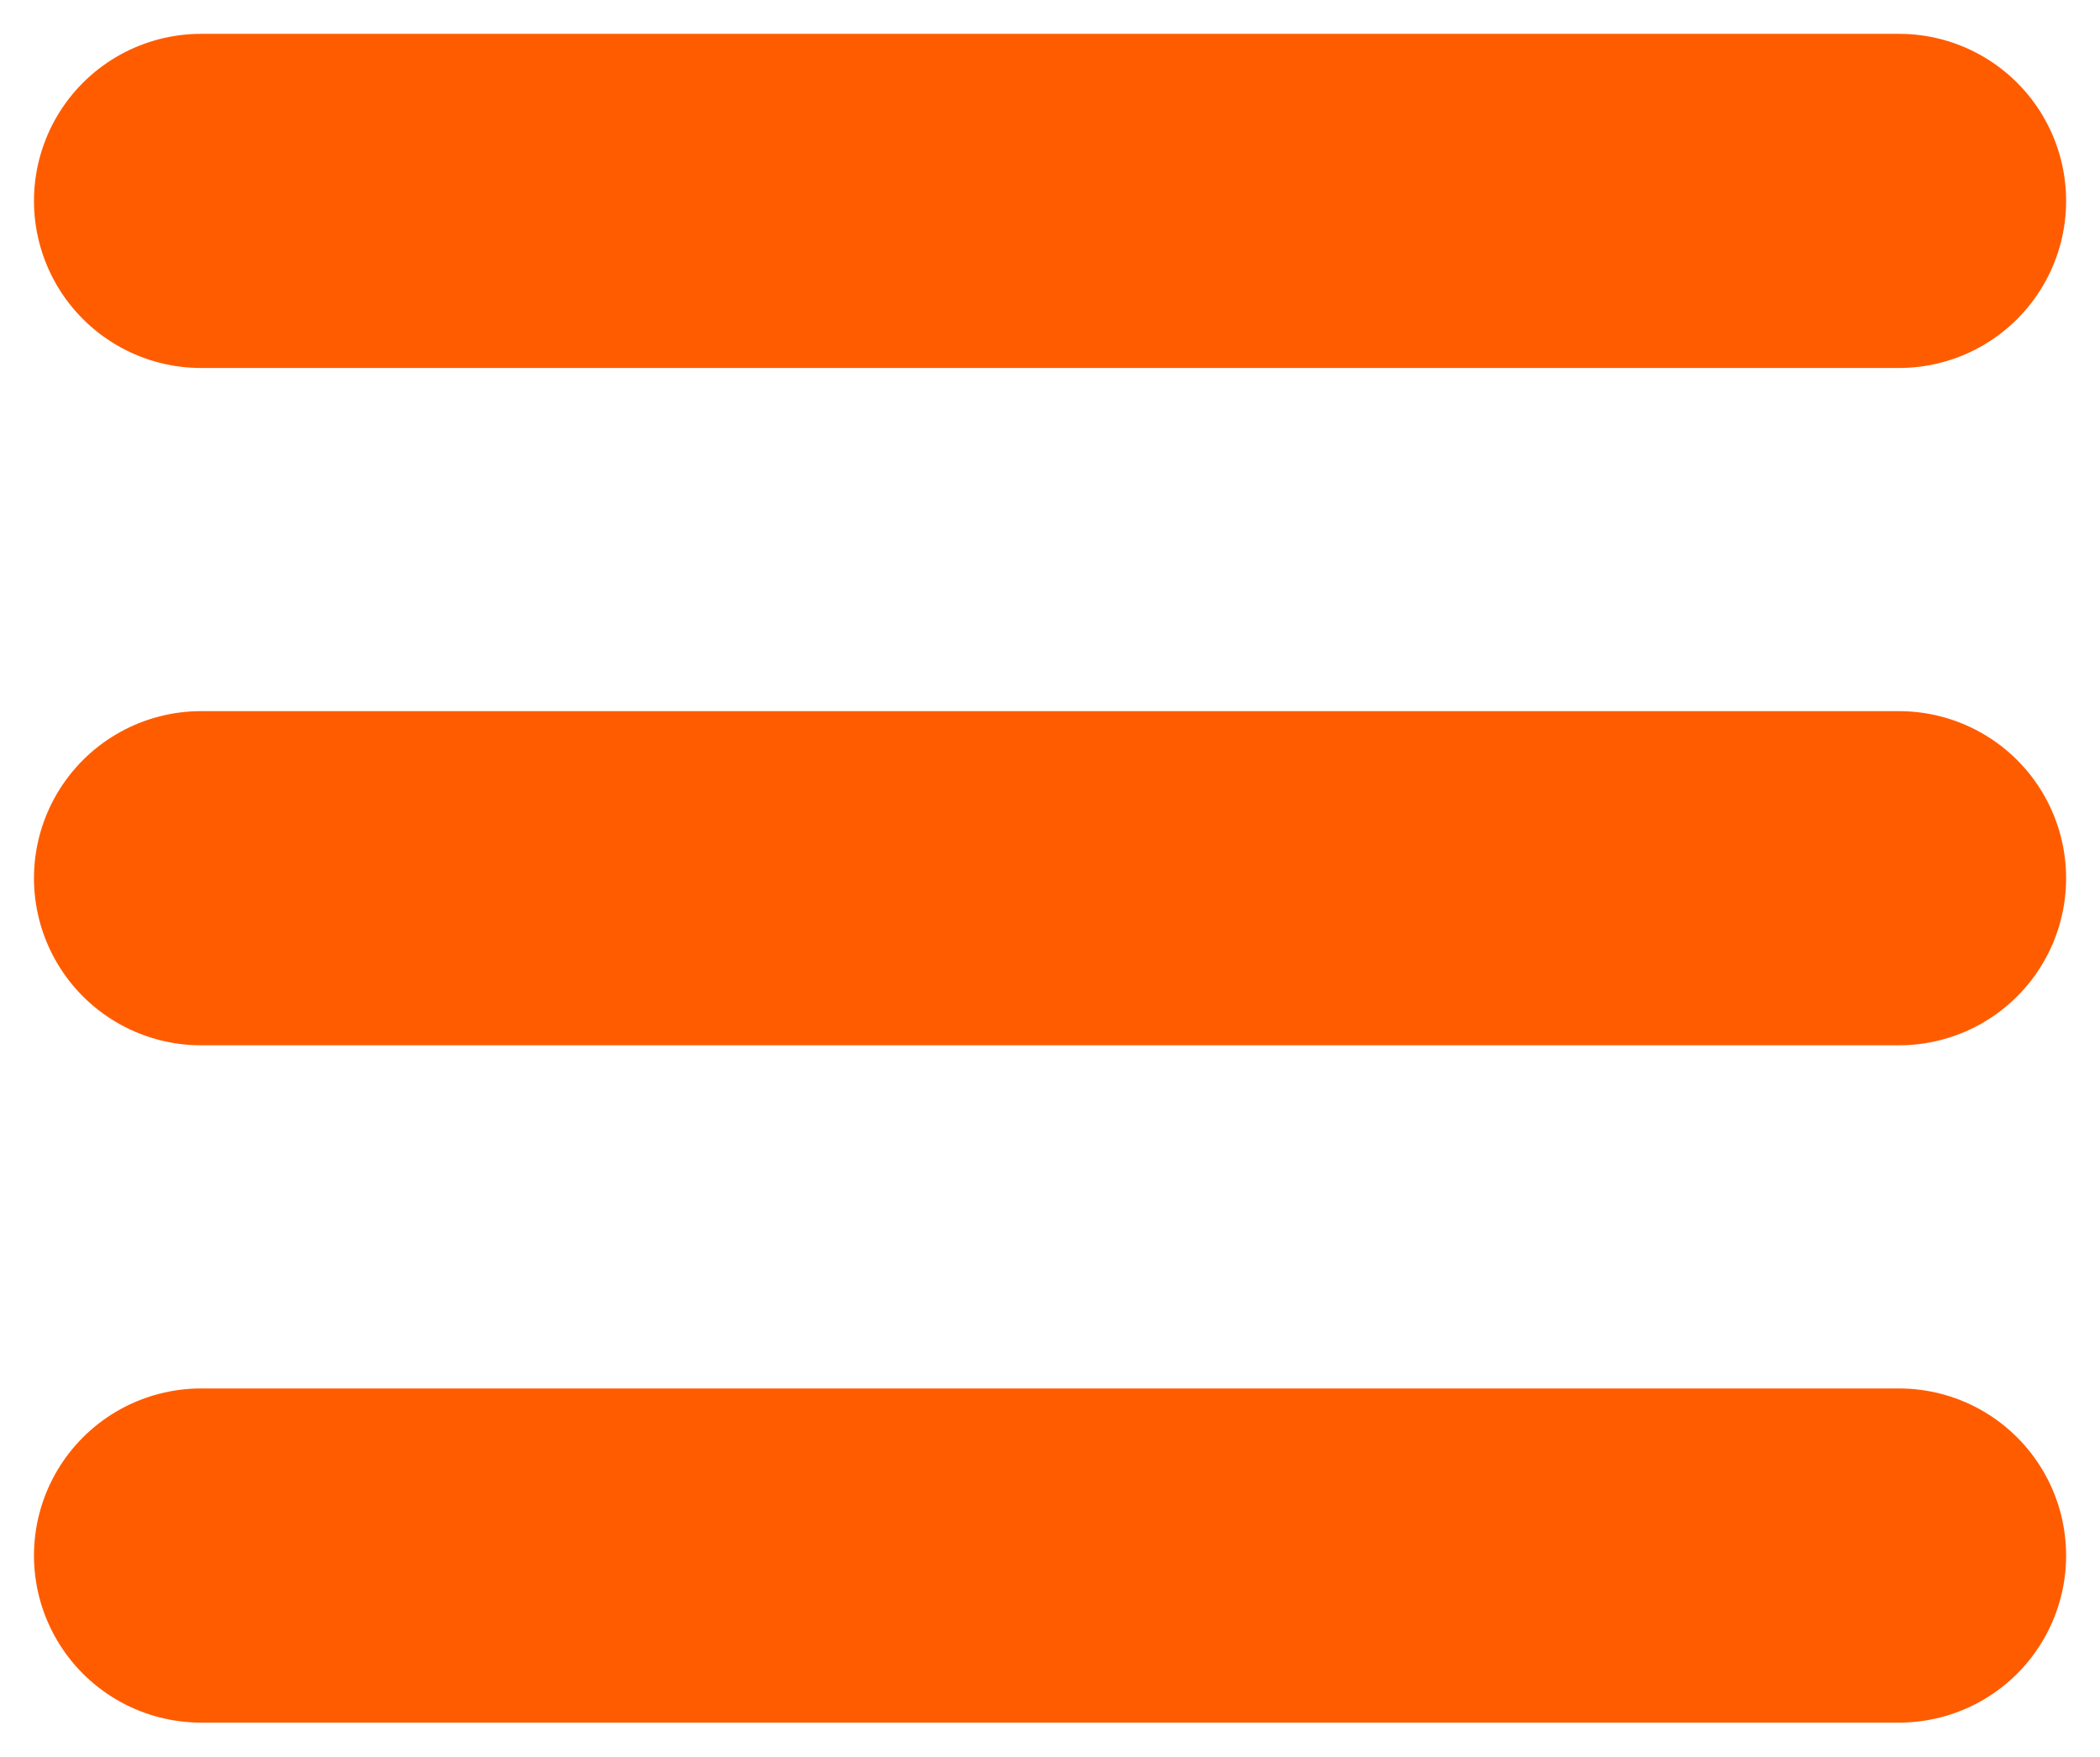
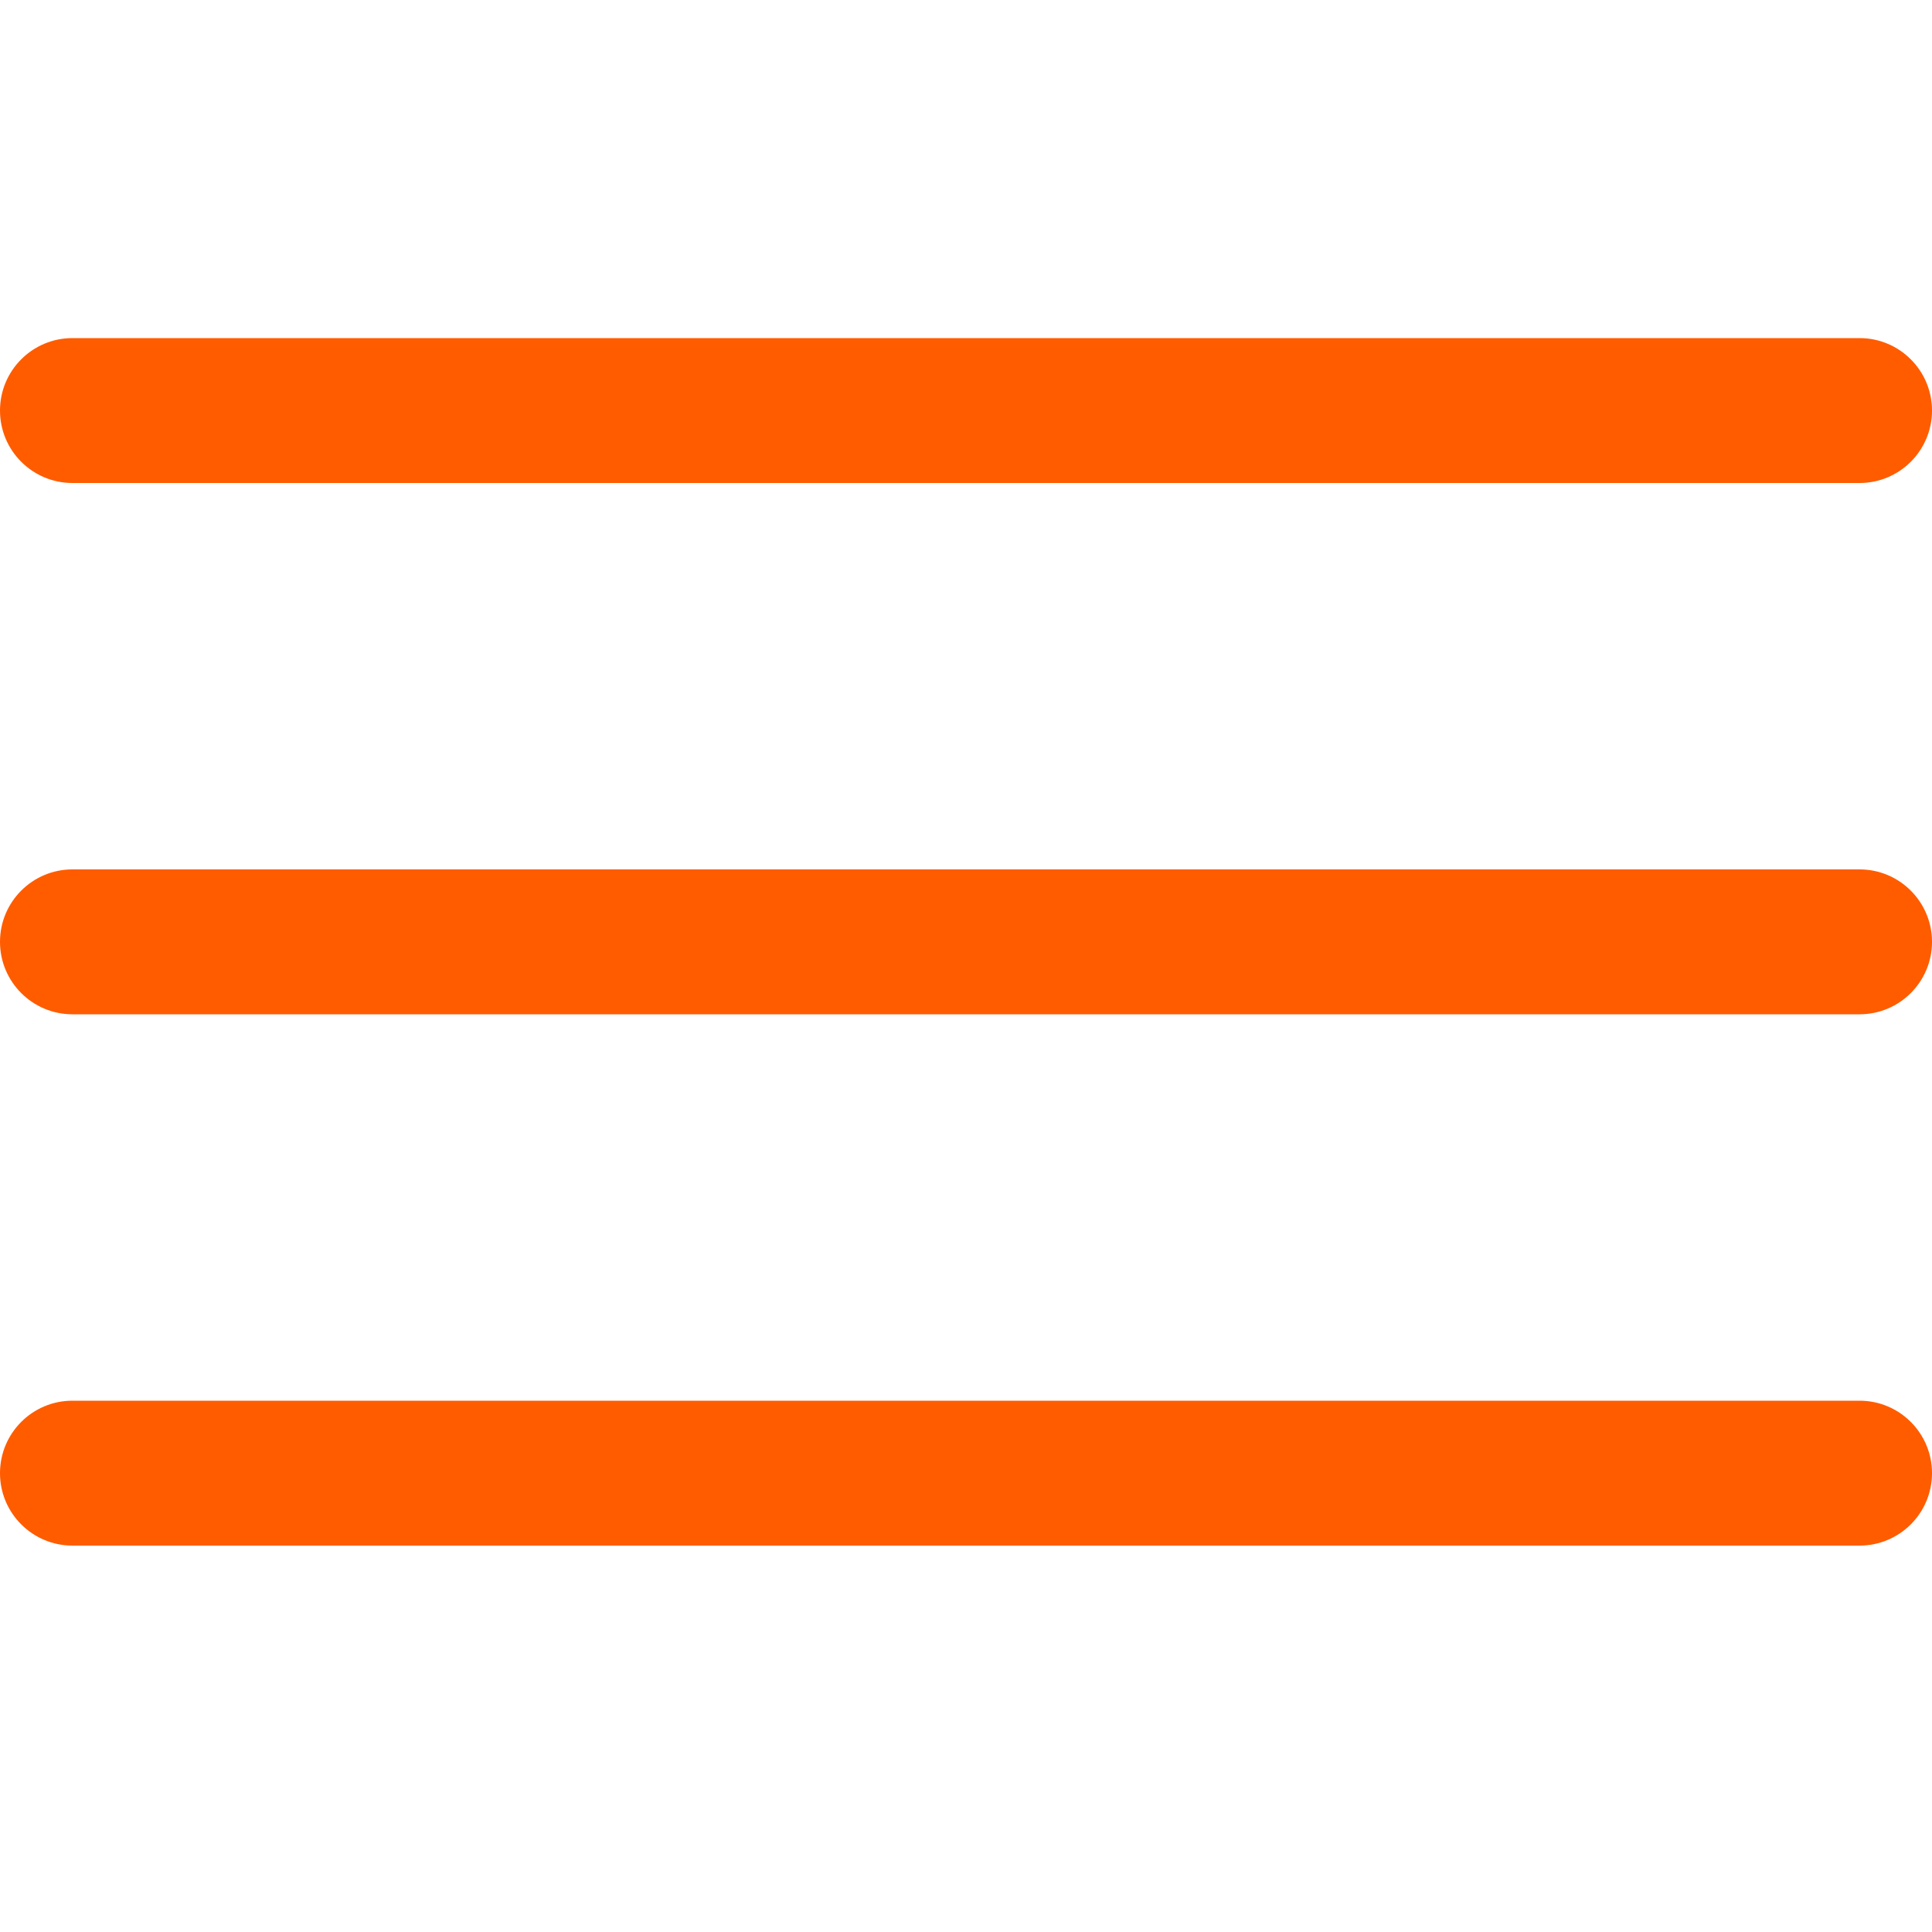
- <svg xmlns="http://www.w3.org/2000/svg" width="310" height="259.344" id="svg2" version="1.1">
-   <defs id="defs4" />
-   <g id="layer1" transform="translate(10.01562,-803.0312)">
-     <g id="g3837">
-       <path id="path3785-0" d="m 19.668,1032.694 250.646,0 0,0" style="fill:#1c7e36;stroke:#ff5c00;stroke-width:49.336;stroke-linecap:round;stroke-linejoin:miter;stroke-miterlimit:4;stroke-opacity:1;stroke-dasharray:none;fill-opacity:1" />
-       <path id="path3785-0-9" d="m 19.668,932.694 250.646,0 0,0" style="fill:#1c7e36;stroke:#ff5c00;stroke-width:49.336;stroke-linecap:round;stroke-linejoin:miter;stroke-miterlimit:4;stroke-opacity:1;stroke-dasharray:none;fill-opacity:1" />
-       <path id="path3785-0-4" d="m 19.668,832.694 250.646,0 0,0" style="fill:#1c7e36;stroke:#ff5c00;stroke-width:49.336;stroke-linecap:round;stroke-linejoin:miter;stroke-miterlimit:4;stroke-opacity:1;stroke-dasharray:none;fill-opacity:1" />
-     </g>
-   </g>
+ <svg xmlns="http://www.w3.org/2000/svg" width="40" height="40" viewBox="0 0 40 40" fill="none">
+   <rect y="7" width="40" height="3" rx="1.5" fill="#FF5C00" />
+   <rect y="29" width="40" height="3" rx="1.5" fill="#FF5C00" />
+   <rect y="18" width="40" height="3" rx="1.5" fill="#FF5C00" />
</svg>
